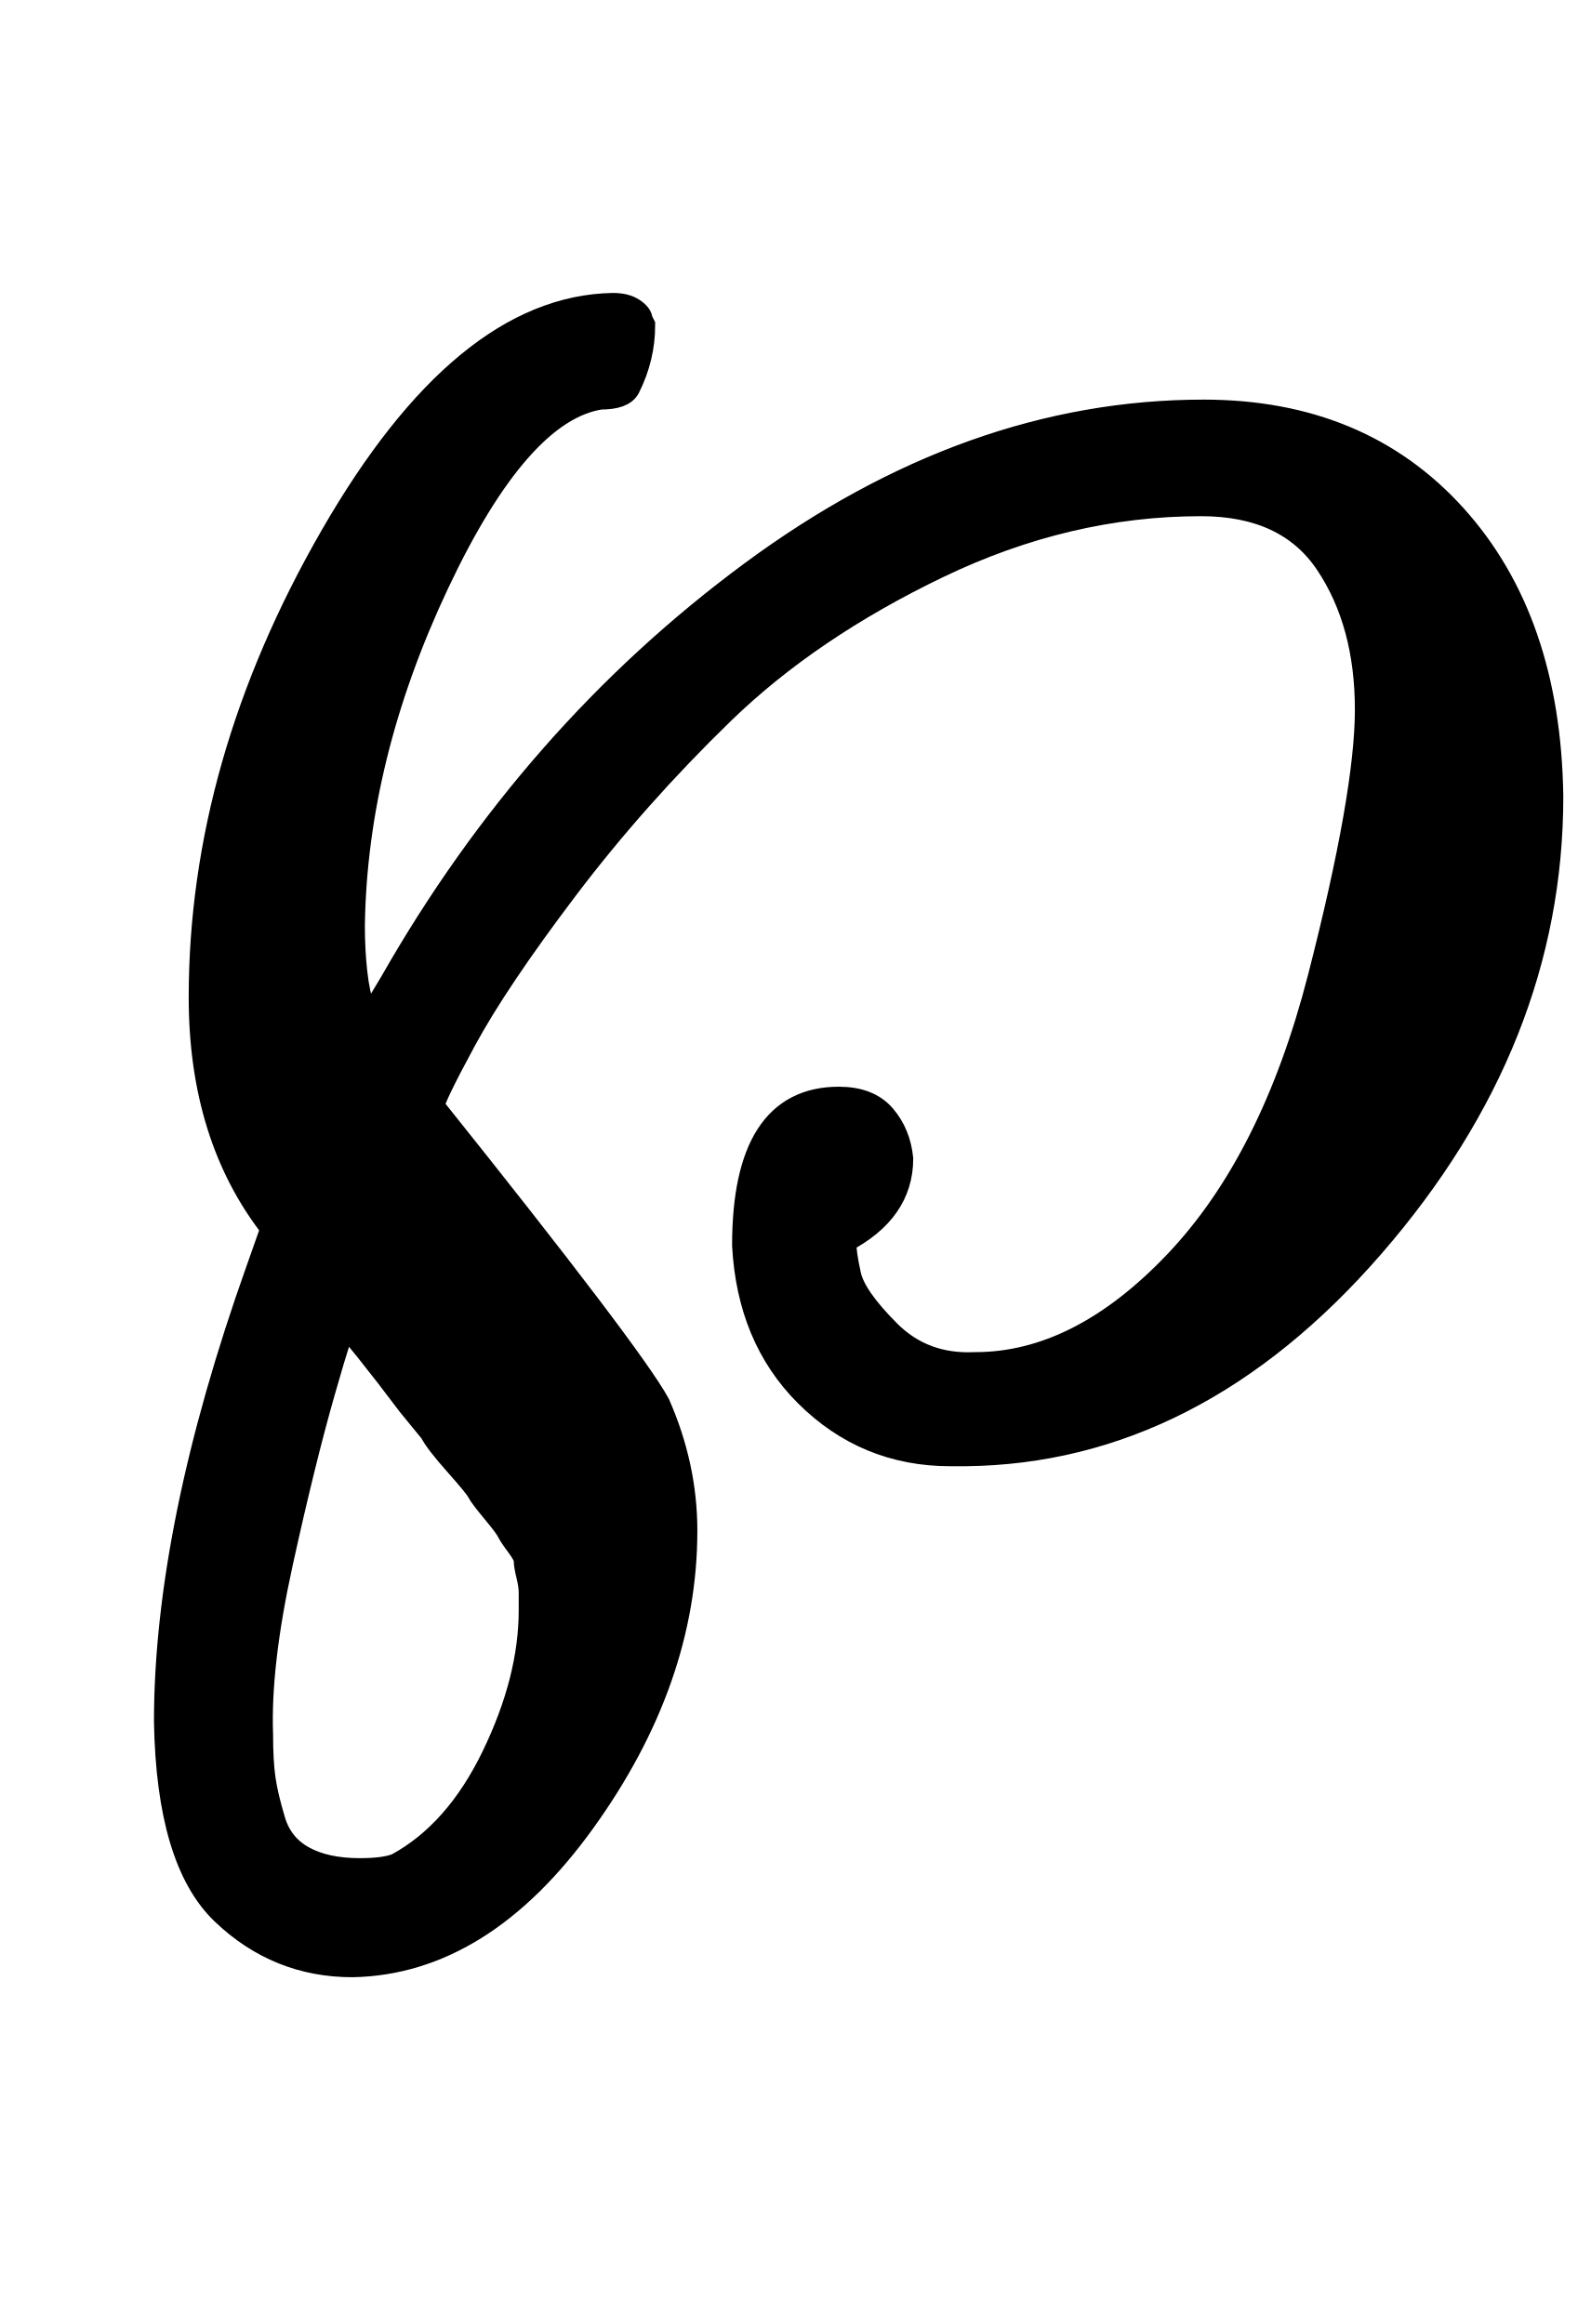
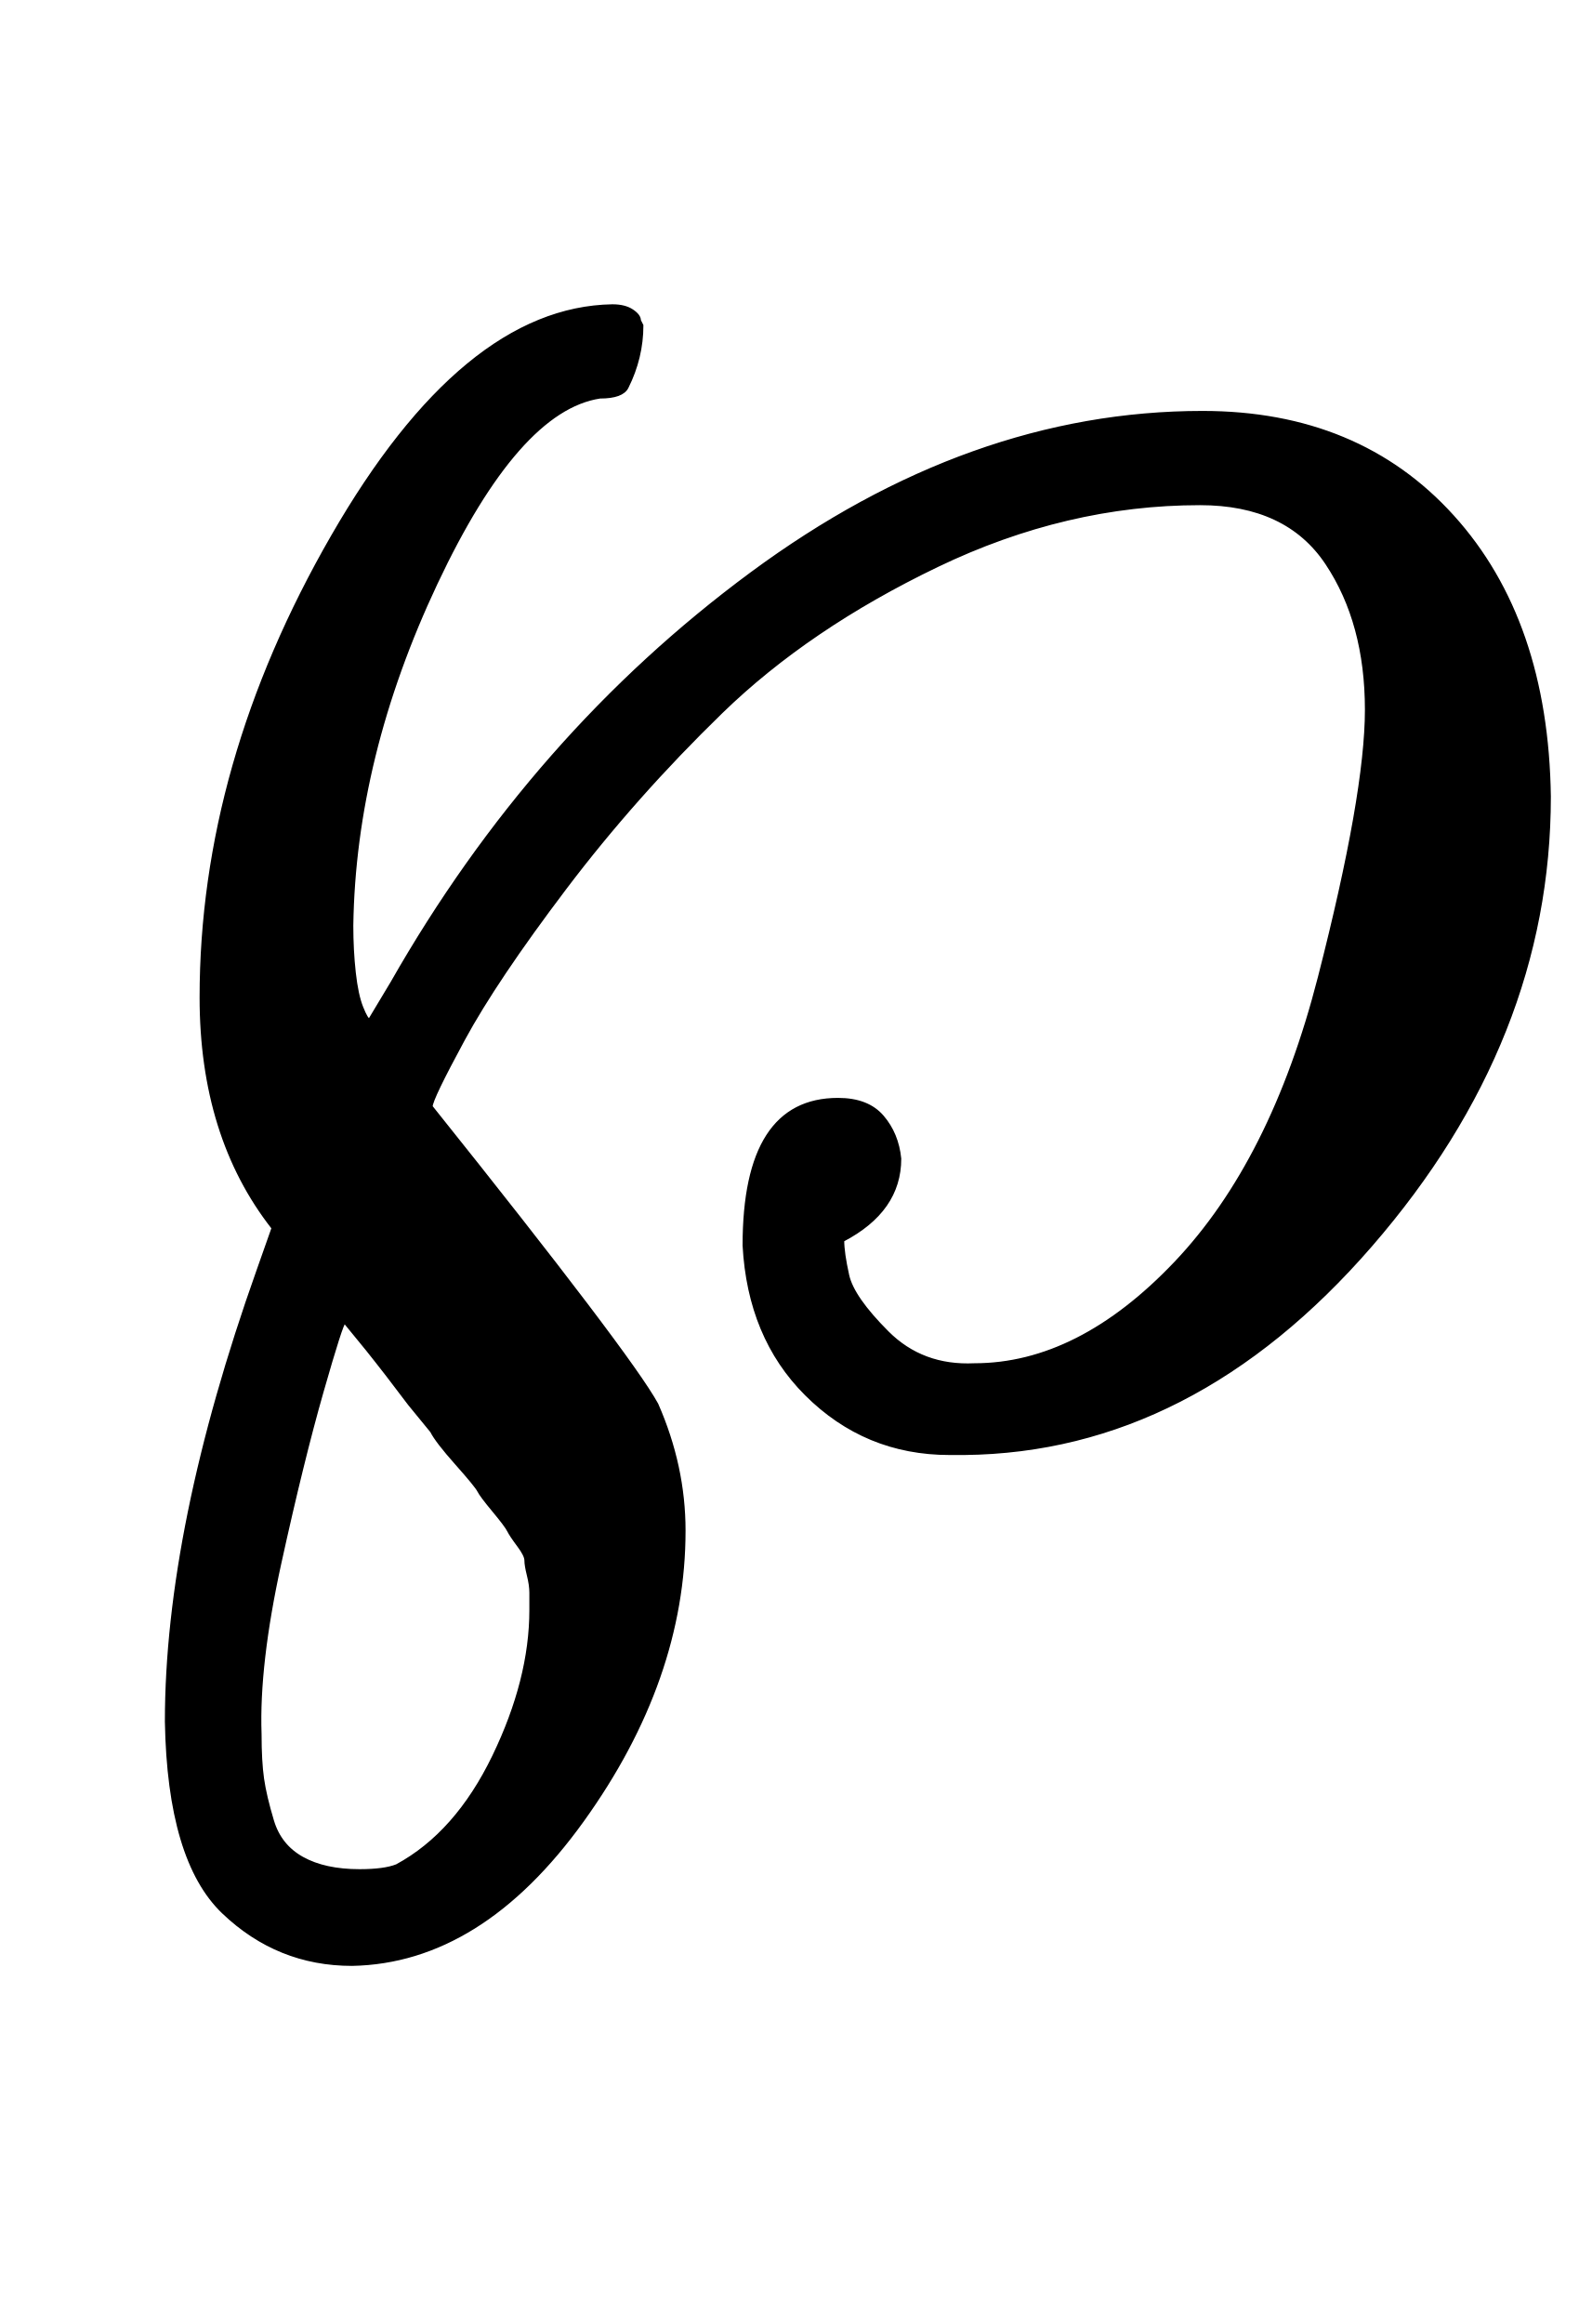
- <svg xmlns="http://www.w3.org/2000/svg" xmlns:xlink="http://www.w3.org/1999/xlink" width="1.489ex" height="2.176ex" style="vertical-align: -0.838ex;" viewBox="0 -576.1 641 936.9">
-   <defs>
-     <path stroke-width="10" id="E1-MJMAIN-2118" d="M300 74Q300 133 338 133Q350 133 356 126T363 109Q363 88 340 76Q340 71 342 62T358 39T393 26Q435 26 474 67T532 182T551 290Q551 325 535 349T484 373Q430 373 378 348T291 289T228 218T187 157T174 130Q254 30 265 10Q276 -15 276 -41Q276 -101 235 -158T142 -216Q112 -216 90 -195T67 -118Q67 -40 104 64L110 81Q81 118 81 174Q81 268 134 360T247 453Q252 453 255 451T258 447L259 445Q259 432 253 420Q251 416 242 416Q209 411 176 341T142 203Q142 193 143 184T146 170T149 165L158 180Q215 280 303 345T485 410Q548 410 586 368T625 255Q625 157 553 74T389 -10H383Q349 -10 325 14Q302 37 300 74ZM105 -123Q105 -134 106 -141T110 -158T122 -173T145 -178Q155 -178 160 -176Q184 -163 199 -132T214 -73Q214 -69 214 -66T213 -59T212 -53T209 -47T205 -41T199 -33T193 -25T184 -14T174 -1L165 10Q156 22 148 32L139 43Q138 43 130 15T113 -54T105 -123Z" />
+ <svg xmlns="http://www.w3.org/2000/svg" xmlns:xlink="http://www.w3.org/1999/xlink" width="1.478ex" height="2.176ex" style="vertical-align: -0.838ex;" viewBox="0 -576.1 636.5 936.9" role="img" focusable="false" aria-labelledby="MathJax-SVG-1-Title">
+   <defs aria-hidden="true">
+     <path stroke-width="1" id="E1-MJMAIN-2118" d="M300 74Q300 133 338 133Q350 133 356 126T363 109Q363 88 340 76Q340 71 342 62T358 39T393 26Q435 26 474 67T532 182T551 290Q551 325 535 349T484 373Q430 373 378 348T291 289T228 218T187 157T174 130Q254 30 265 10Q276 -15 276 -41Q276 -101 235 -158T142 -216Q112 -216 90 -195T67 -118Q67 -40 104 64L110 81Q81 118 81 174Q81 268 134 360T247 453Q252 453 255 451T258 447L259 445Q259 432 253 420Q251 416 242 416Q209 411 176 341T142 203Q142 193 143 184T146 170T149 165L158 180Q215 280 303 345T485 410Q548 410 586 368T625 255Q625 157 553 74T389 -10H383Q349 -10 325 14Q302 37 300 74ZM105 -123Q105 -134 106 -141T110 -158T122 -173T145 -178Q155 -178 160 -176Q184 -163 199 -132T214 -73Q214 -69 214 -66T213 -59T212 -53T209 -47T205 -41T199 -33T193 -25T184 -14T174 -1L165 10Q156 22 148 32L139 43Q138 43 130 15T113 -54T105 -123Z" />
  </defs>
-   <g stroke="currentColor" fill="currentColor" stroke-width="0" transform="matrix(1 0 0 -1 0 0)">
+   <g stroke="currentColor" fill="currentColor" stroke-width="0" transform="matrix(1 0 0 -1 0 0)" aria-hidden="true">
    <use xlink:href="#E1-MJMAIN-2118" x="0" y="0" />
  </g>
</svg>
